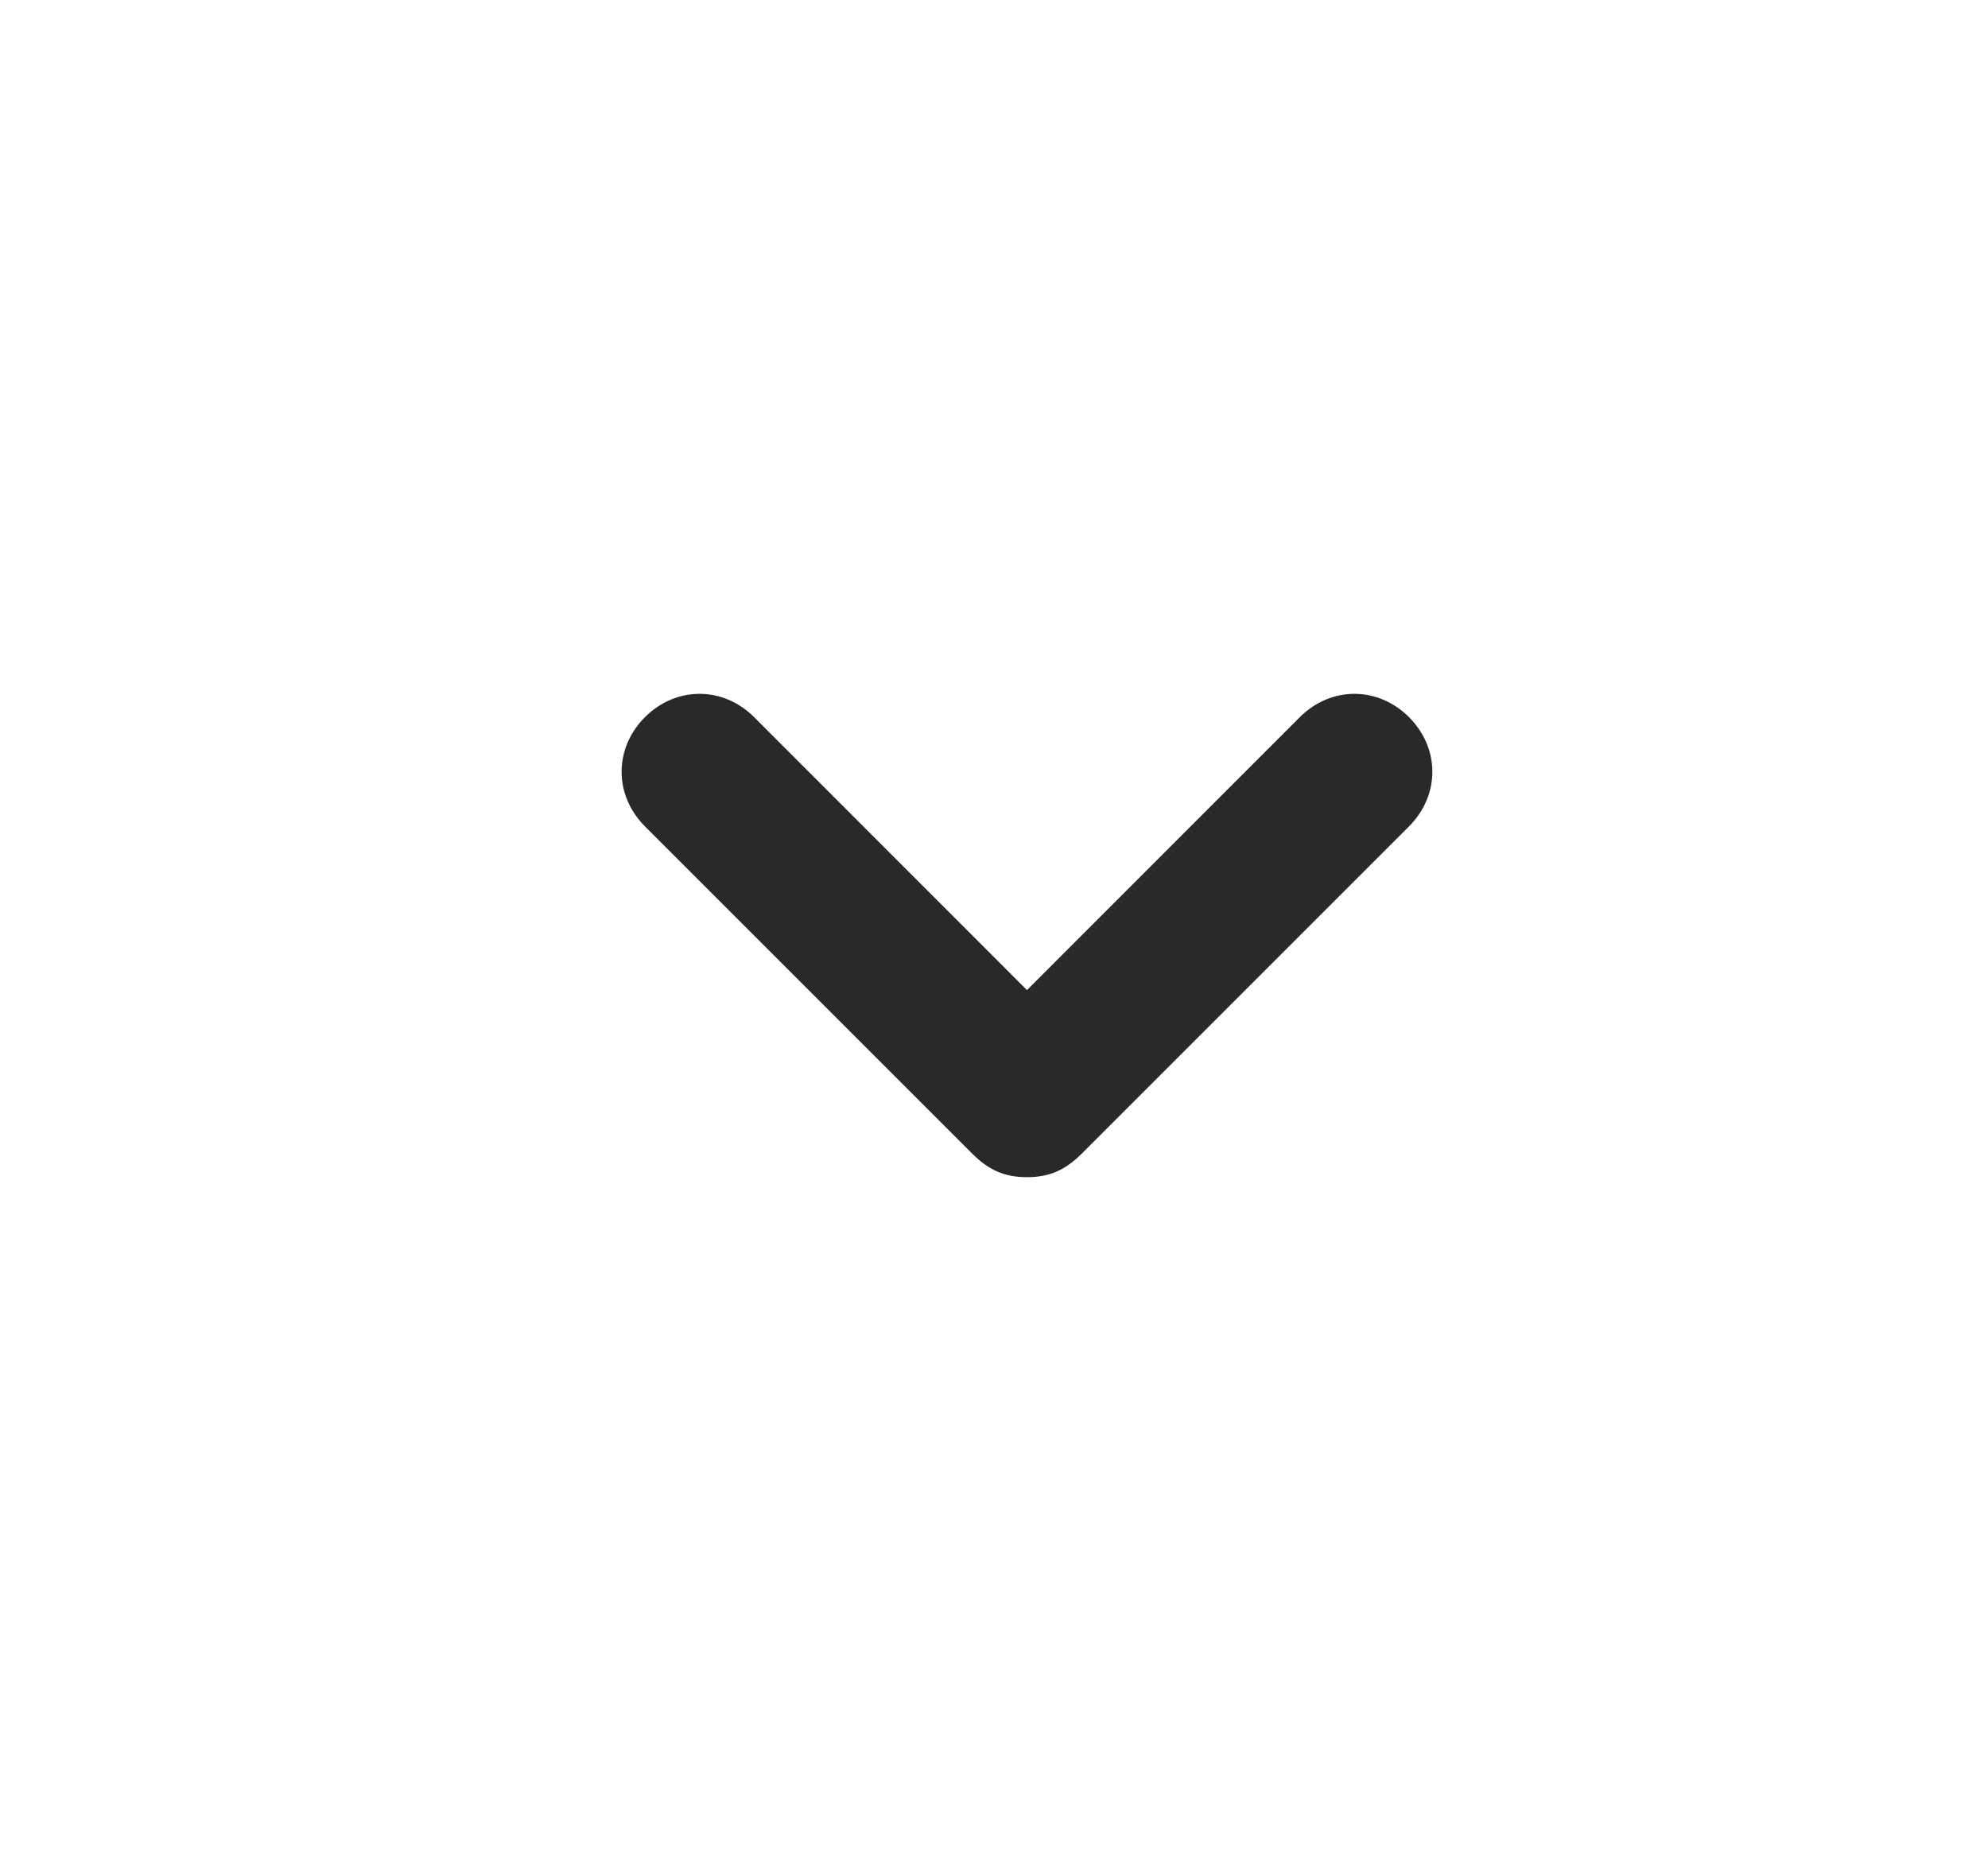
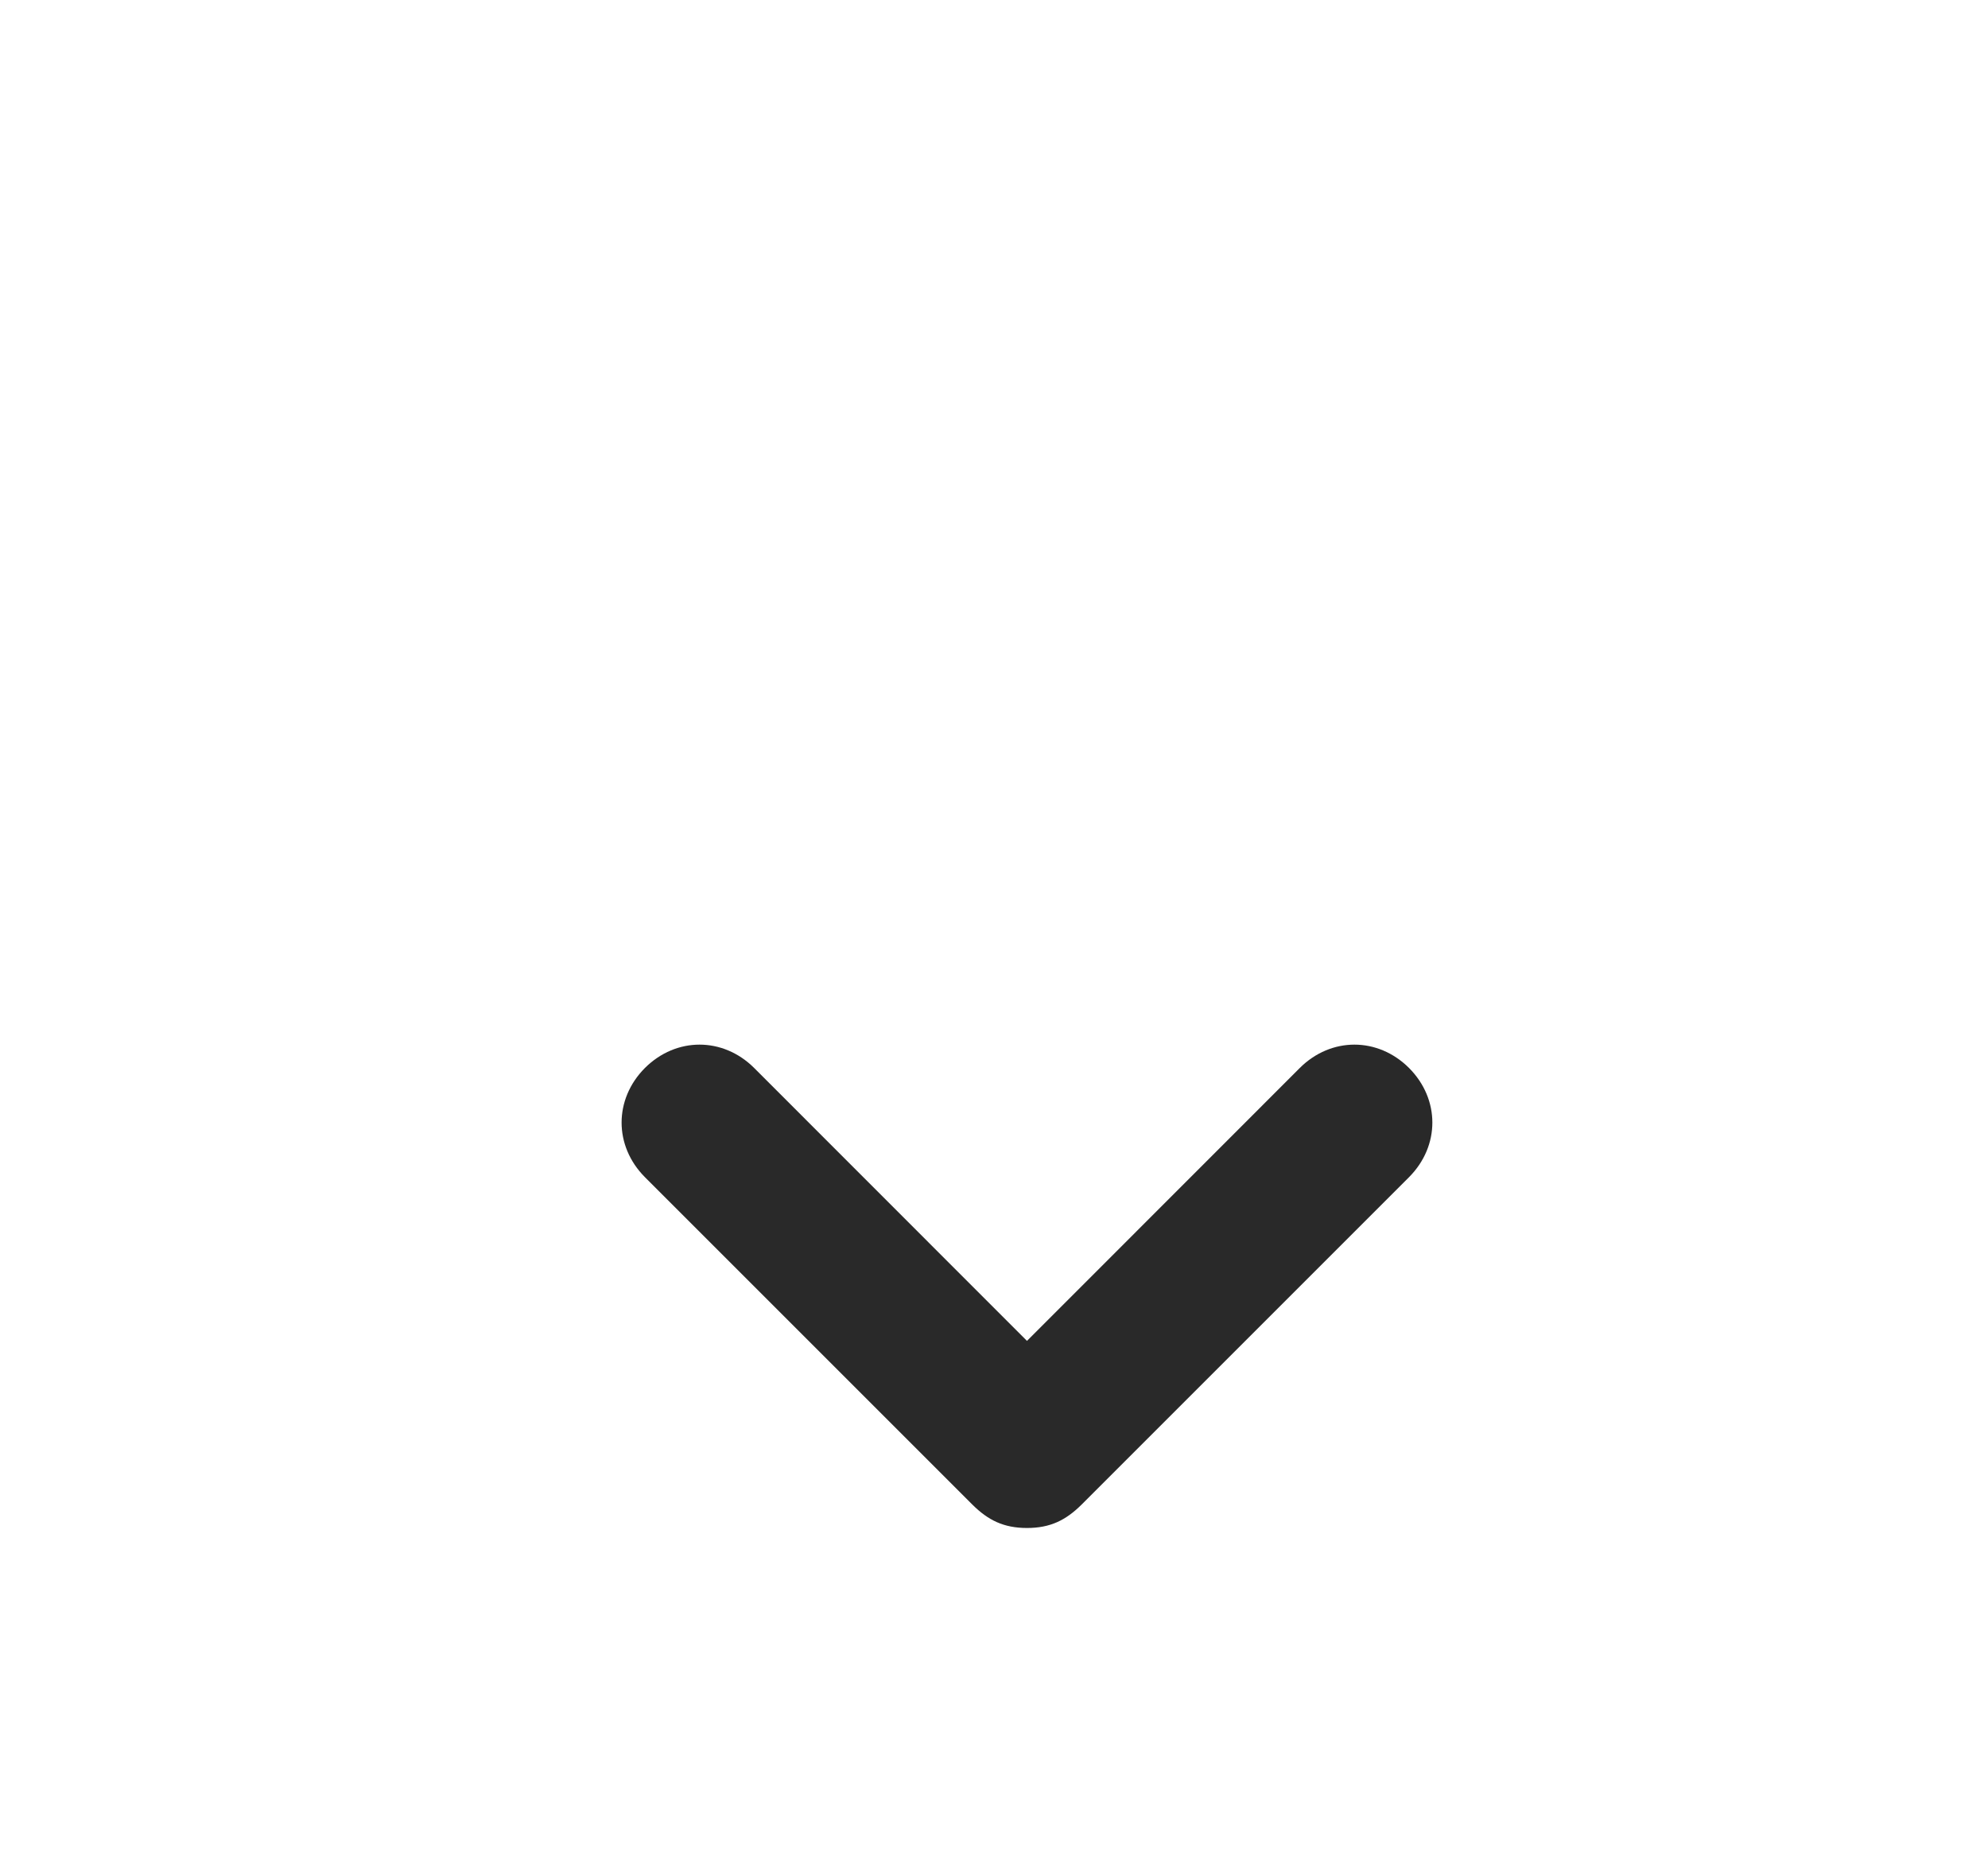
- <svg xmlns="http://www.w3.org/2000/svg" width="17" height="16" viewBox="0 0 17 16" fill="none">
+ <svg xmlns="http://www.w3.org/2000/svg" width="17" height="16" viewBox="0 0 17 10" fill="none">
  <g id="Icon-right">
    <path id="Vector" d="M12.049 6.133C11.782 5.867 11.382 5.867 11.115 6.133L8.782 8.467L6.449 6.133C6.182 5.867 5.782 5.867 5.515 6.133C5.249 6.4 5.249 6.8 5.515 7.067L8.315 9.867C8.449 10 8.582 10.067 8.782 10.067C8.982 10.067 9.115 10 9.249 9.867L12.049 7.067C12.315 6.8 12.315 6.4 12.049 6.133Z" fill="#292929" />
  </g>
</svg>
